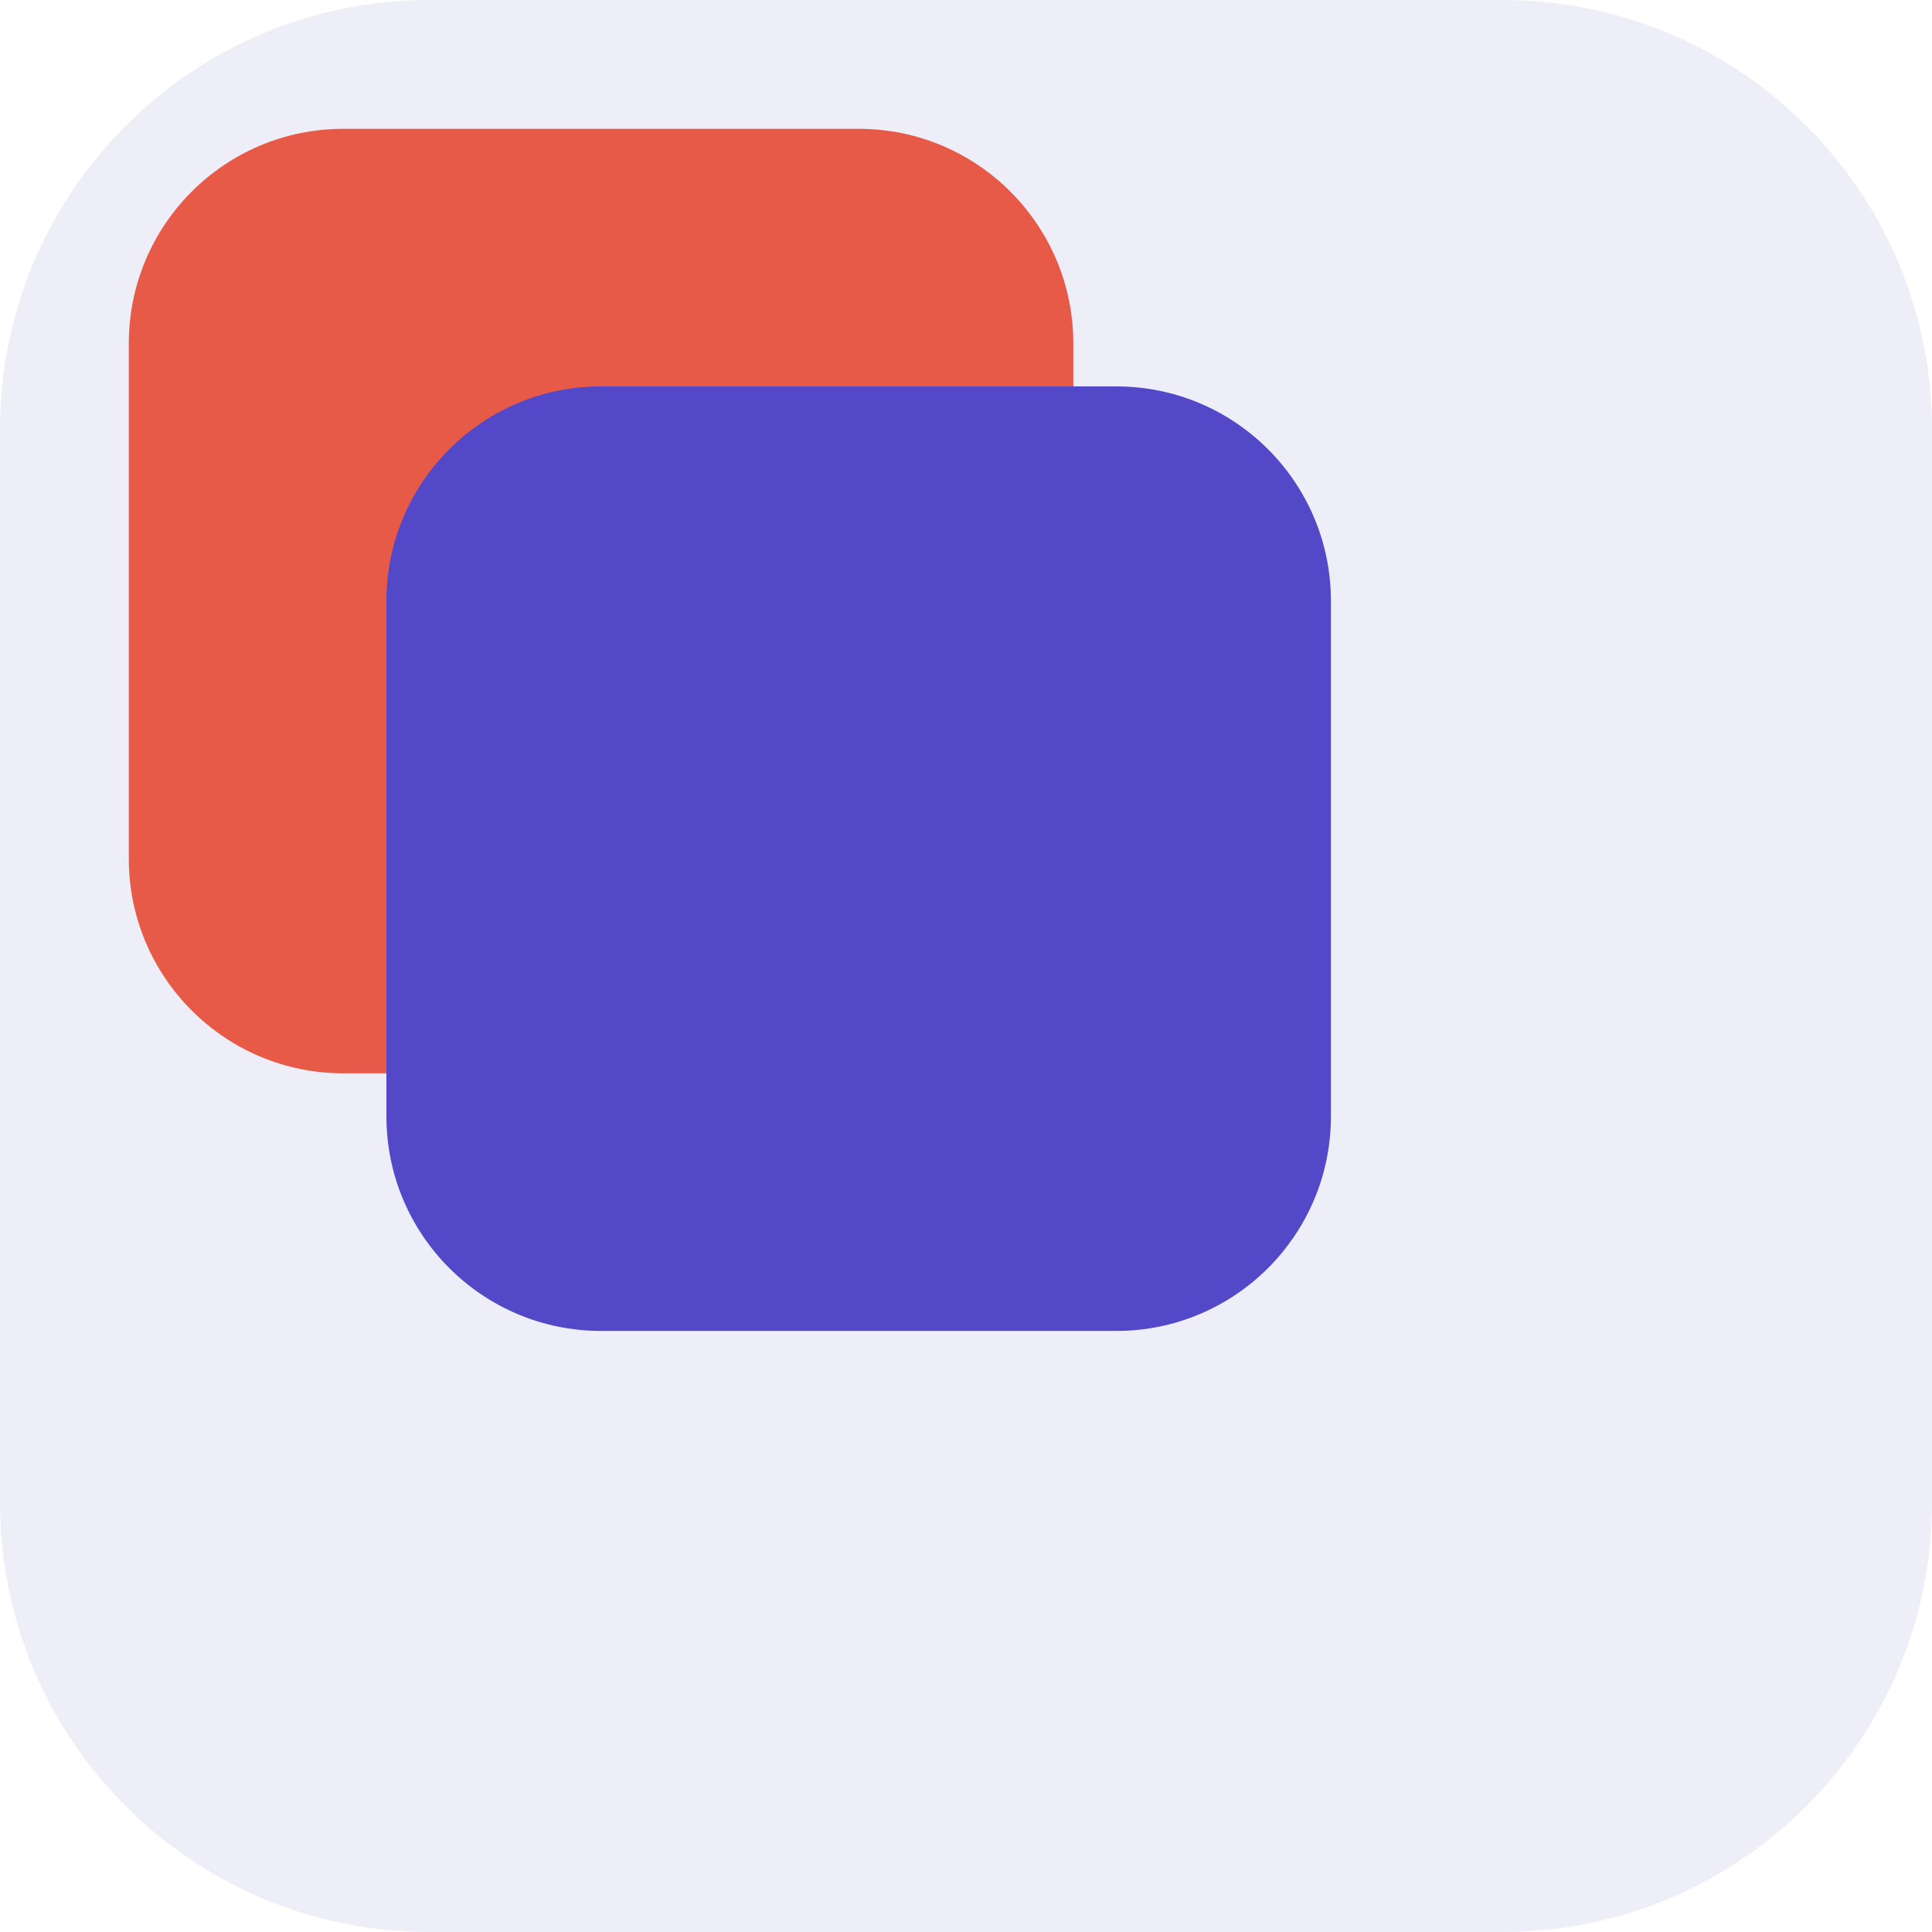
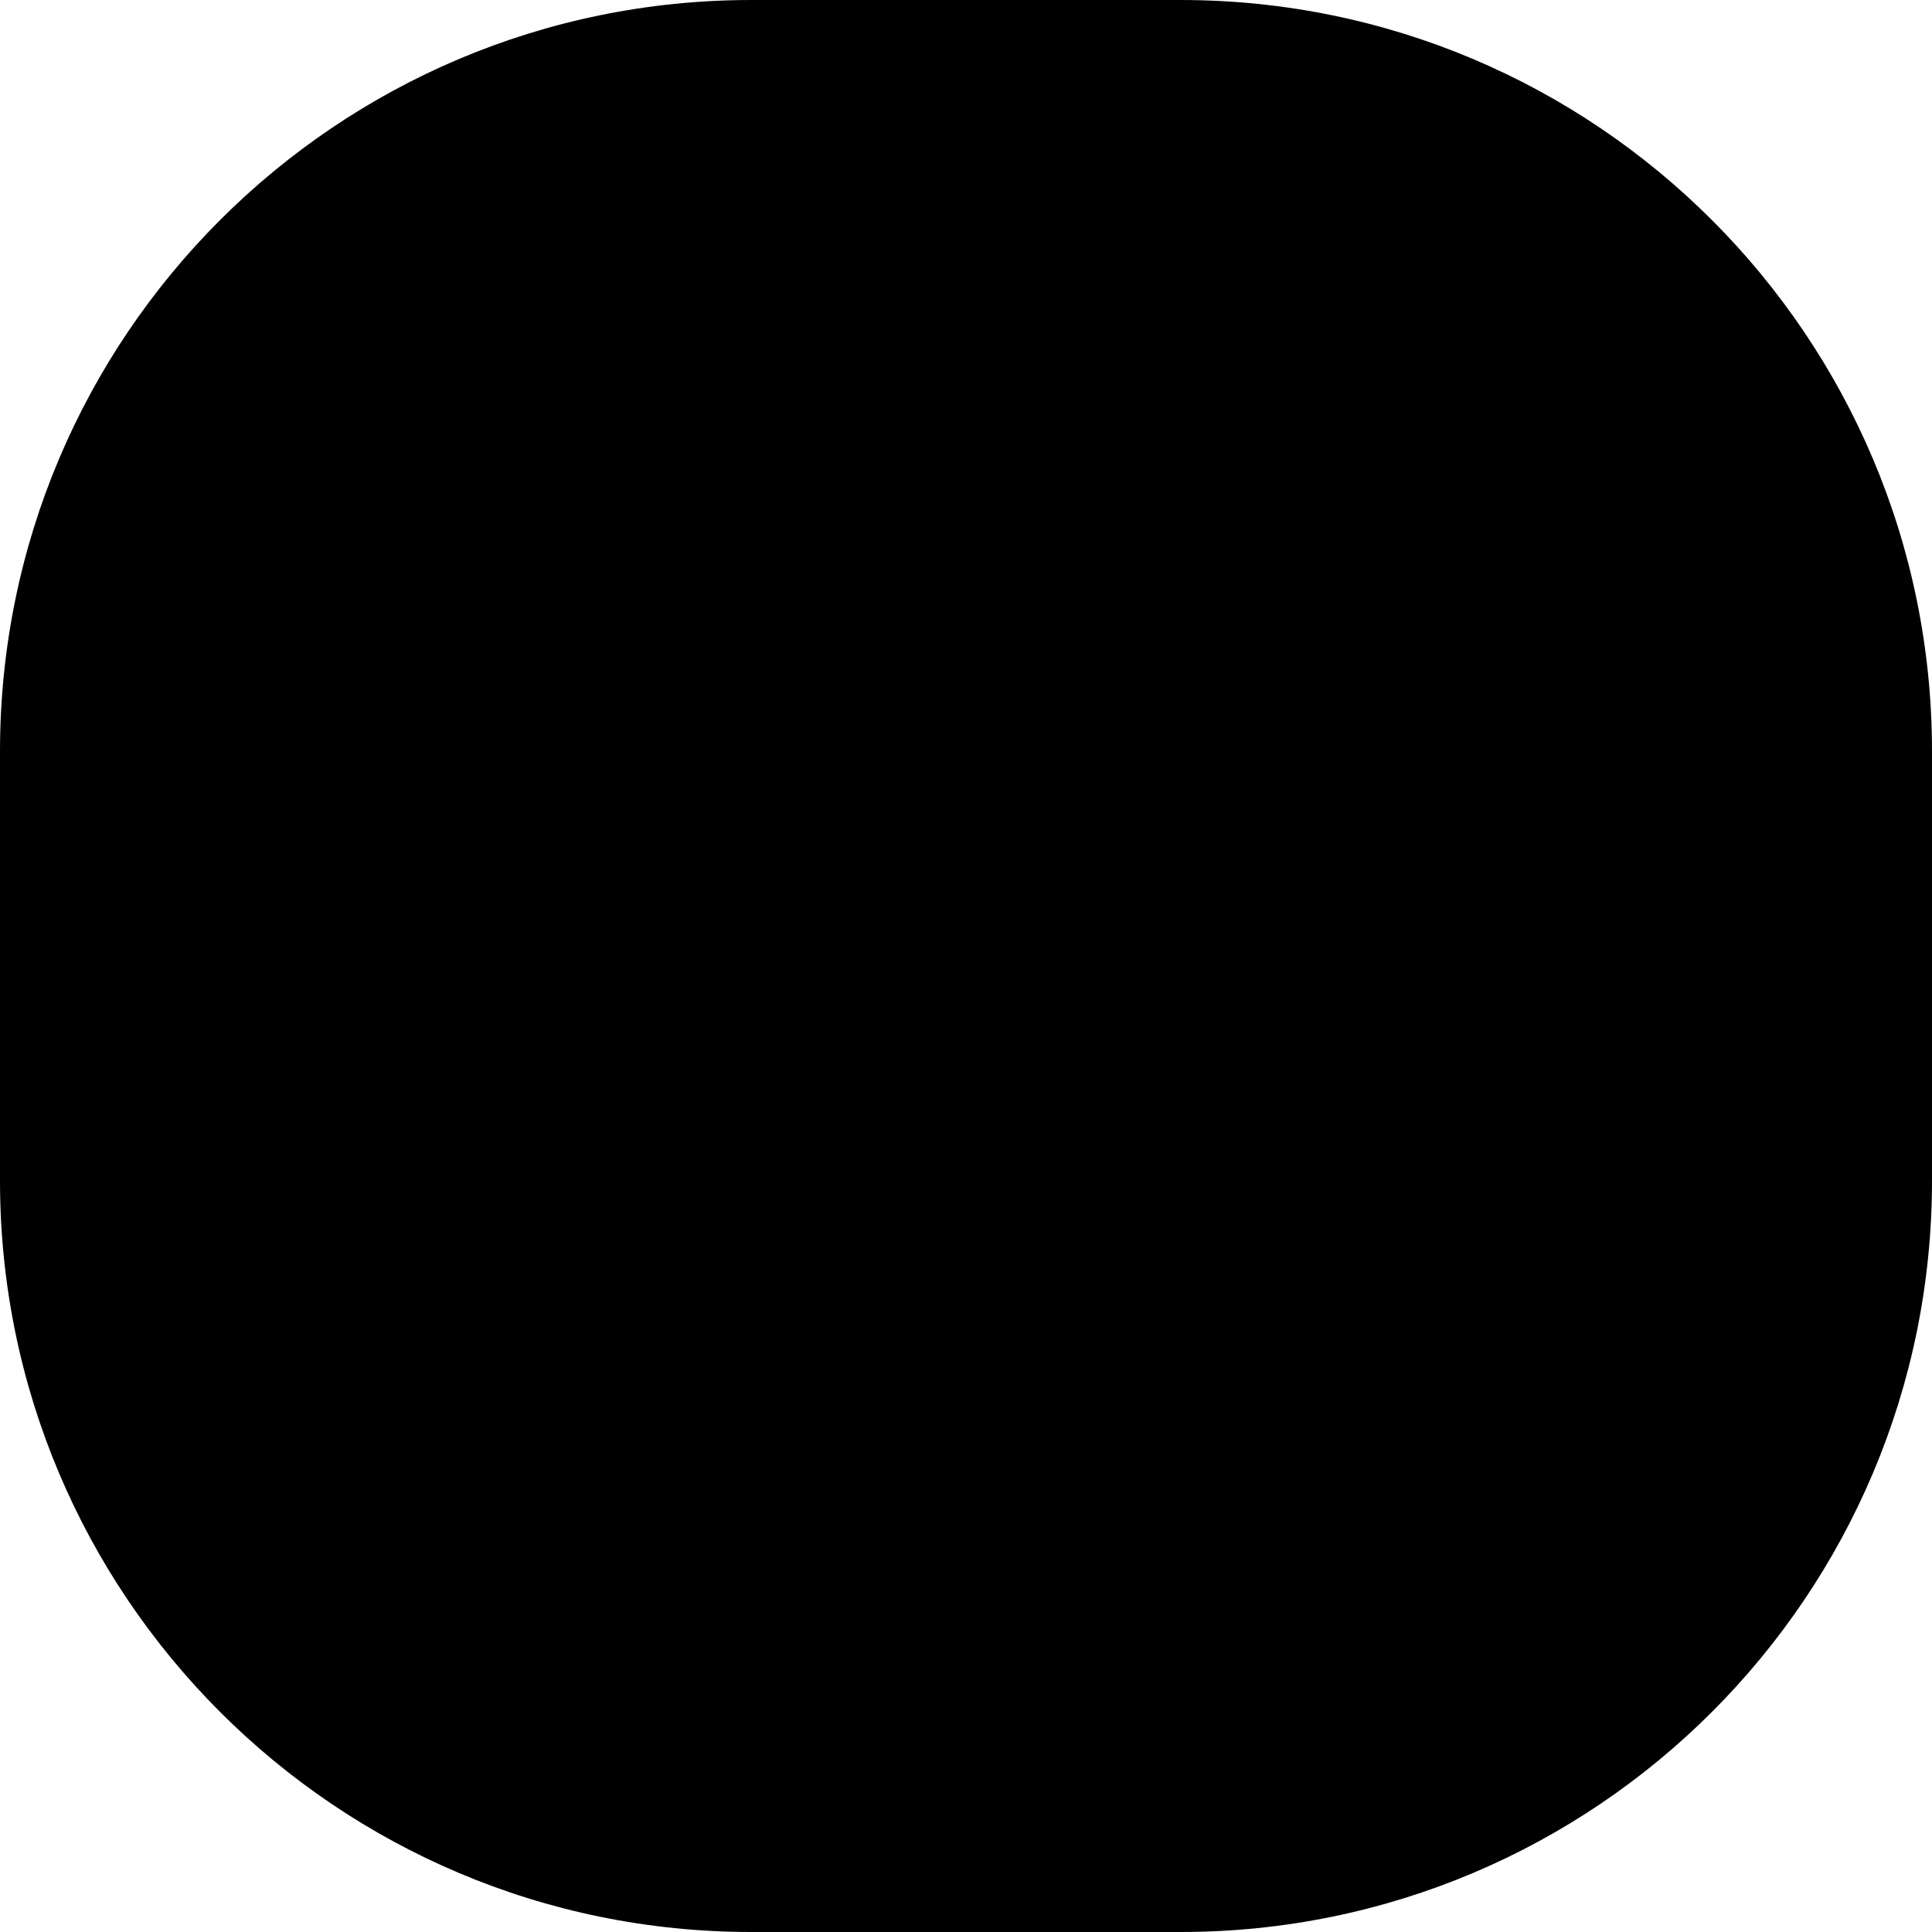
- <svg xmlns="http://www.w3.org/2000/svg" viewBox="0 0 180 180" role="img" aria-label="Junno">
-   <rect width="180" height="180" rx="40" fill="#EEEEF8" />
-   <rect x="12" y="12" width="88" height="88" rx="20" fill="#E85A48" />
-   <rect x="36" y="36" width="88" height="88" rx="20" fill="#5248C8" />
+ <svg xmlns="http://www.w3.org/2000/svg" viewBox="0 0 36 36" role="img" aria-label="Junno">
+   <rect width="36" height="36" rx="14" fill="oklch(0.52 0.2 278 / 0.15)" />
+   <rect x="12" y="12" width="20" height="20" rx="8" fill="oklch(0.63 0.21 28)" />
+   <rect x="4" y="4" width="20" height="20" rx="8" fill="oklch(0.52 0.2 278)" />
</svg>
